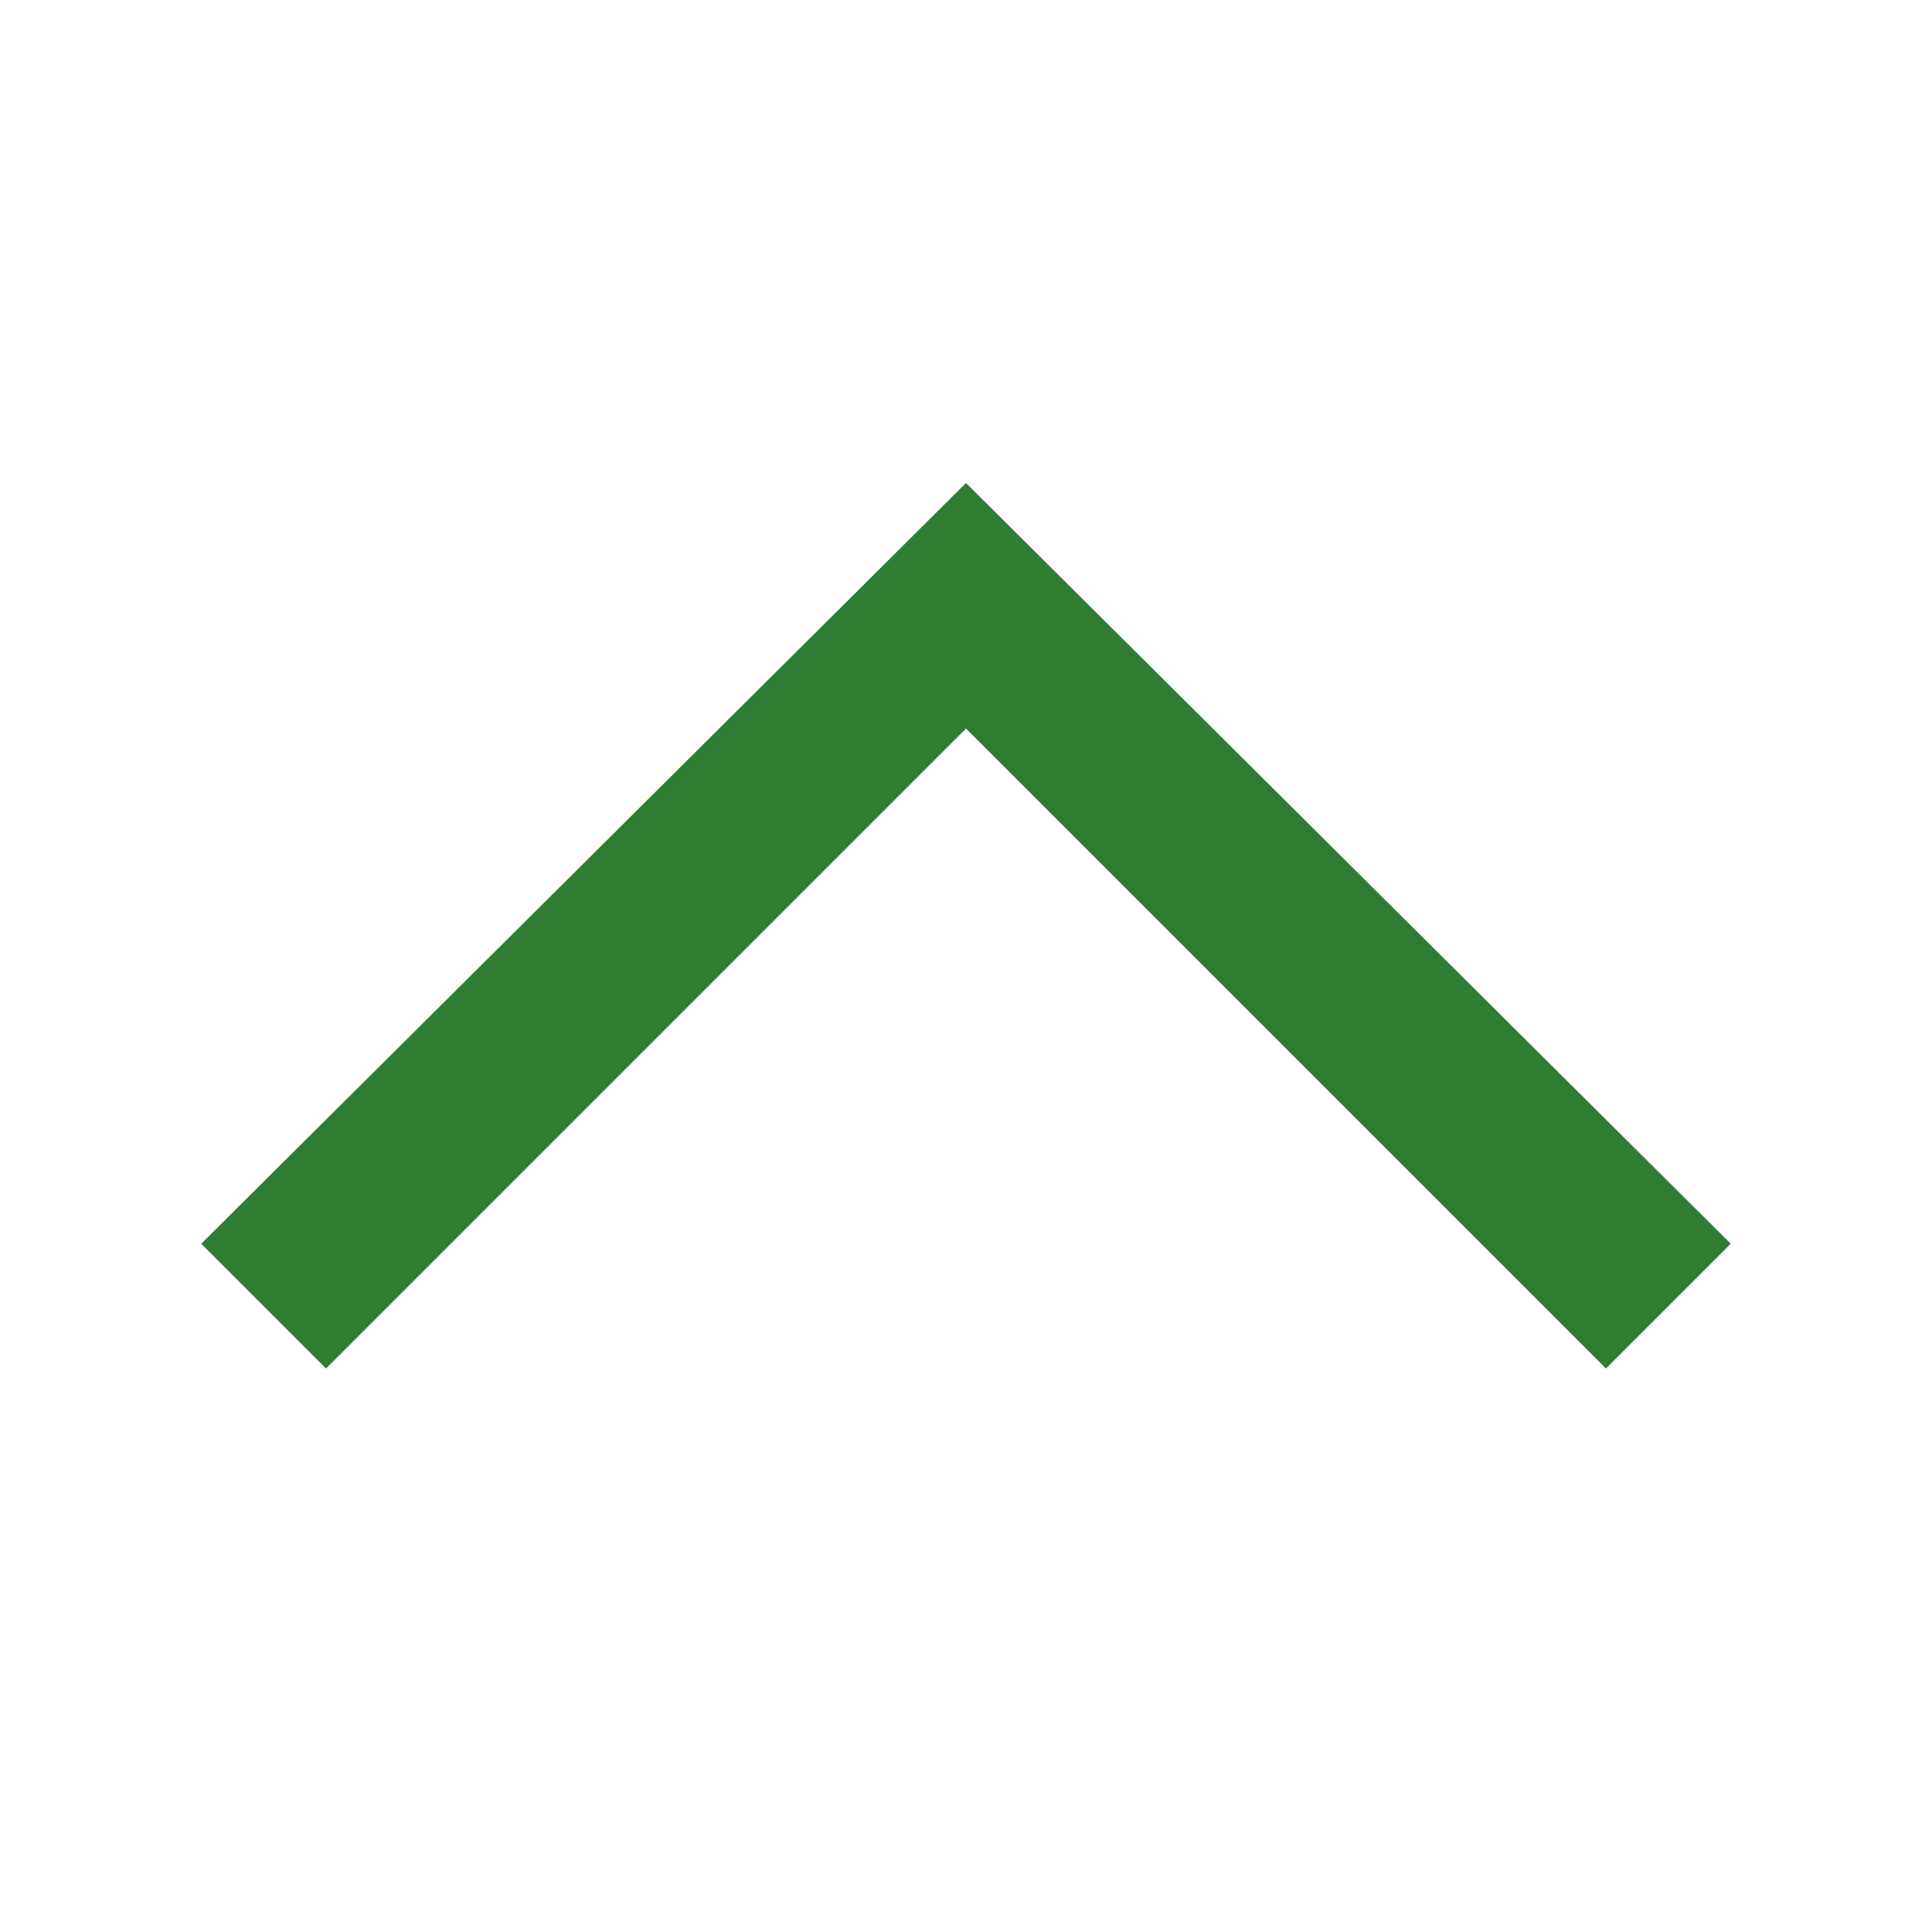
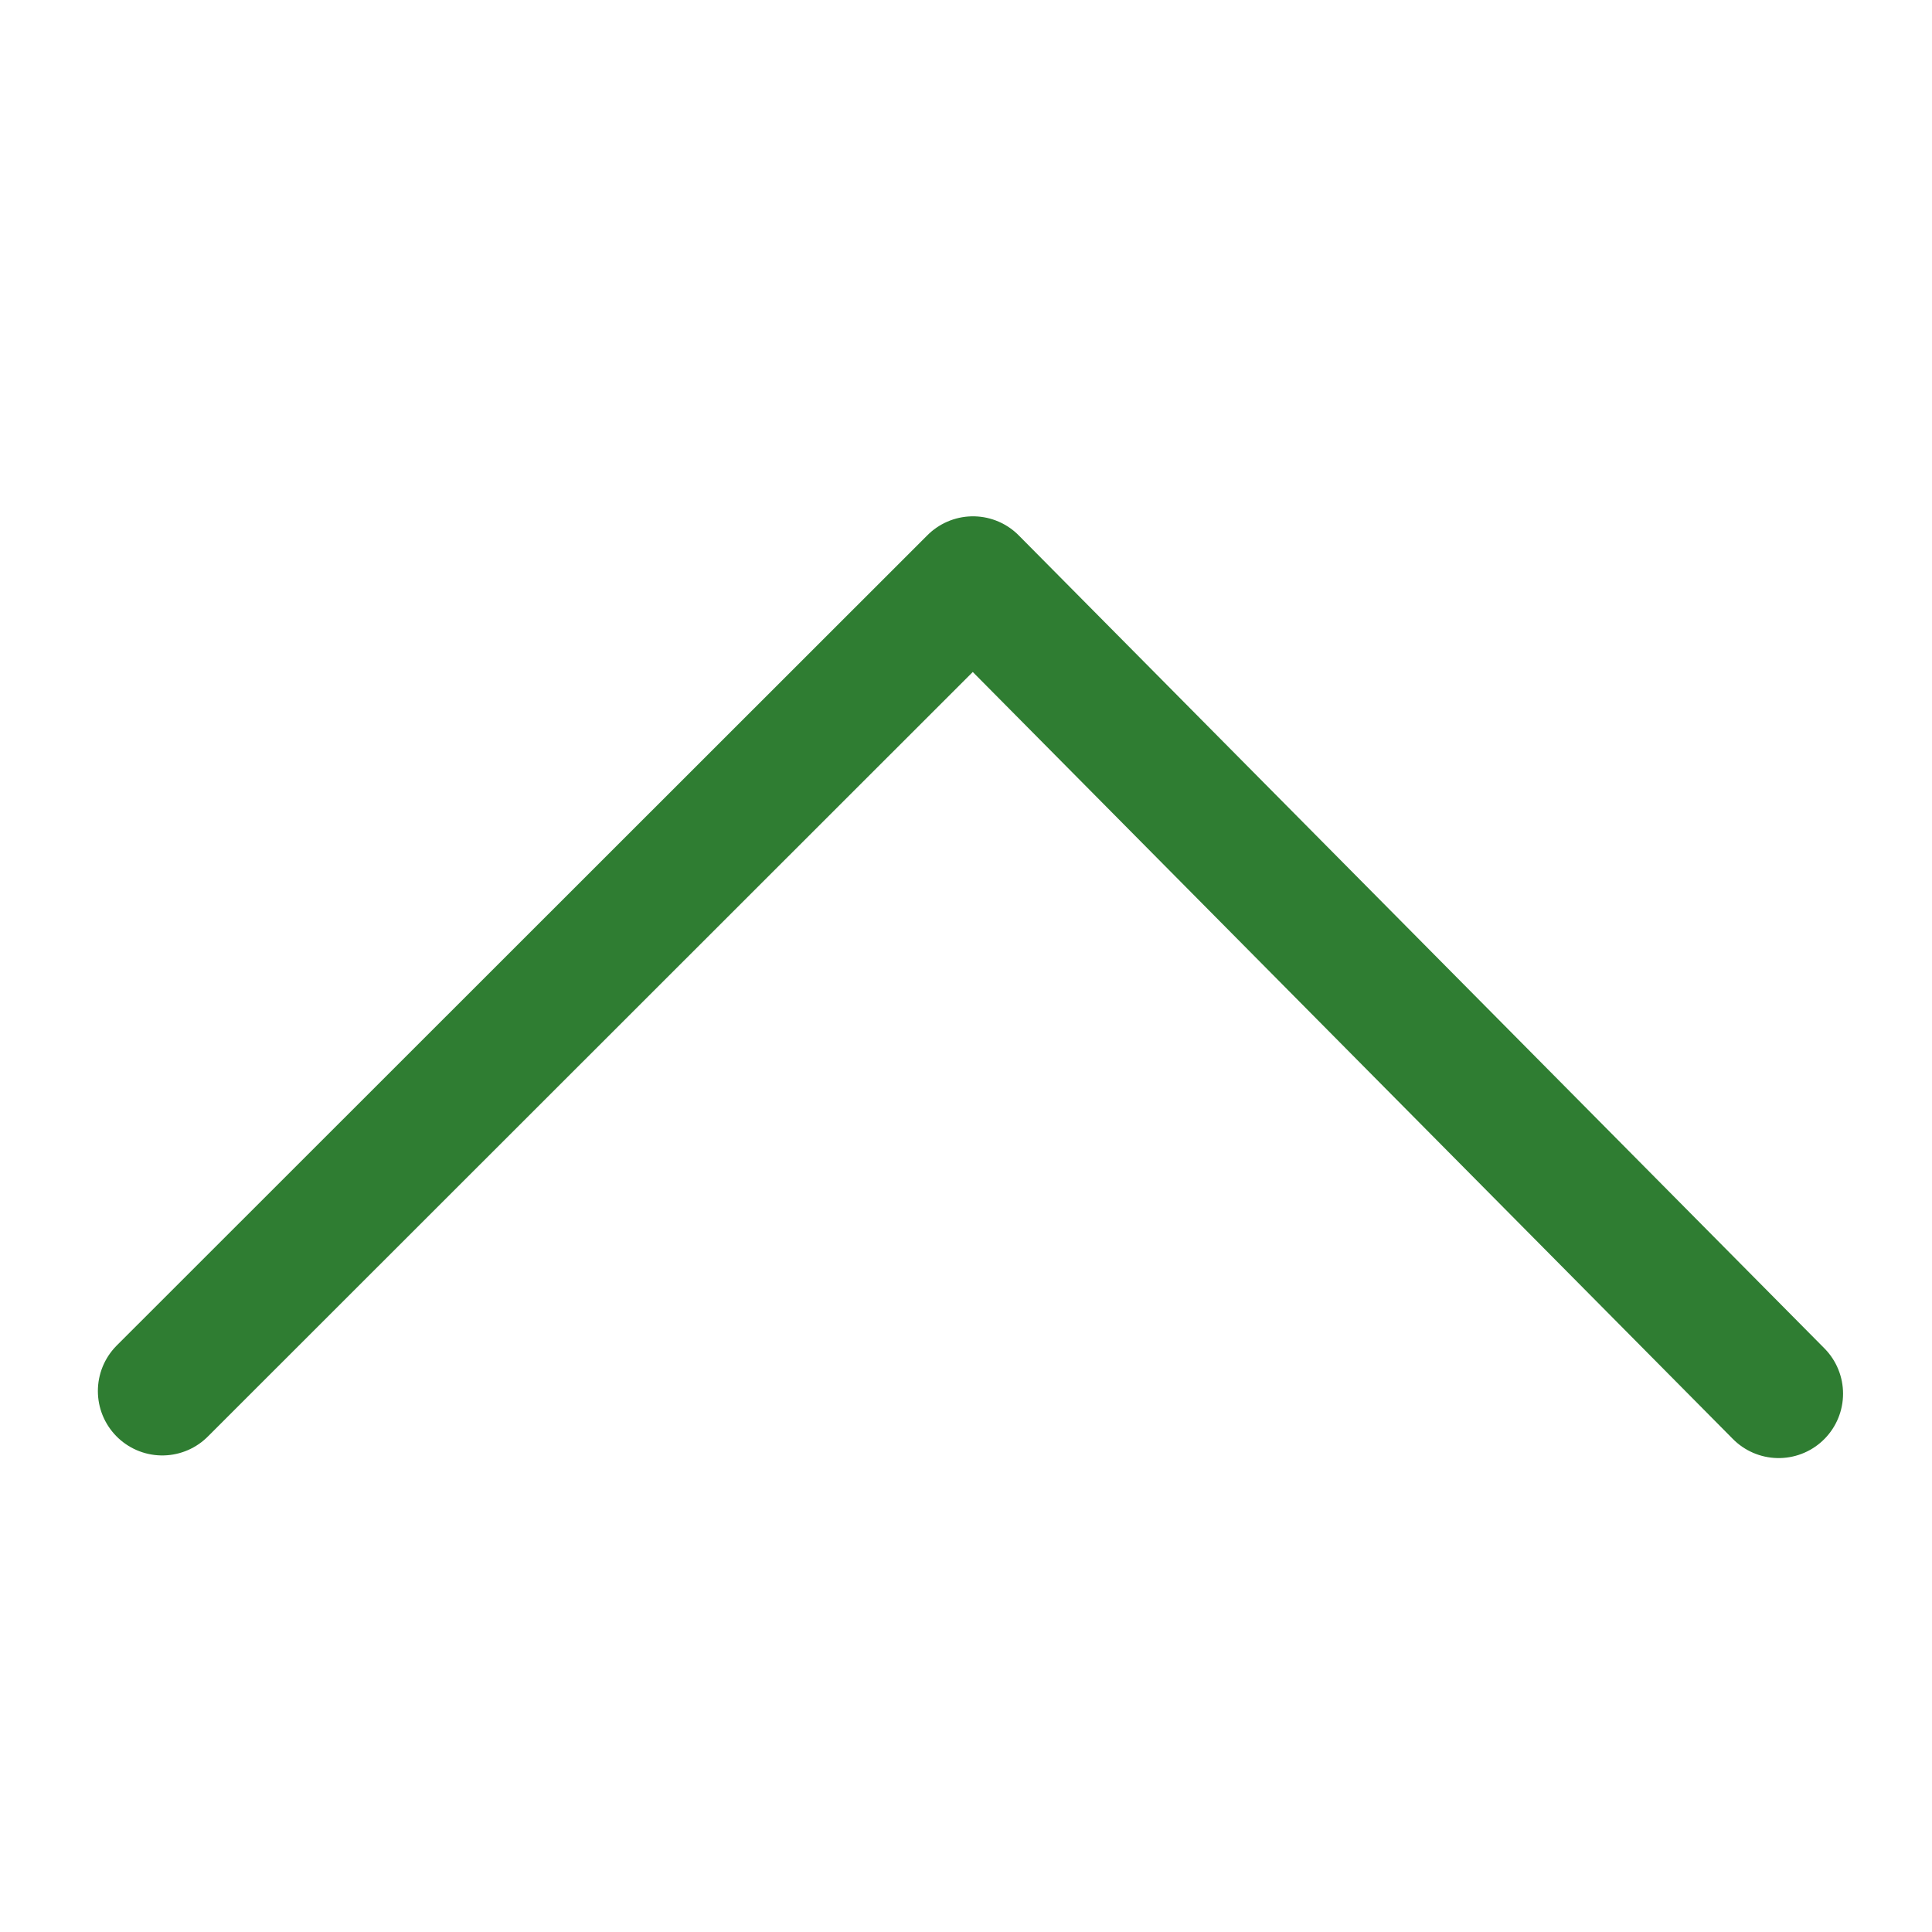
- <svg xmlns="http://www.w3.org/2000/svg" width="800px" height="800px" viewBox="0 0 1024 1024">
-   <path d="M106.667 659.2L172.8 725.333 512 386.133 851.2 725.333l66.133-66.133L512 256z" fill="#2F7D32" />
+ <svg xmlns="http://www.w3.org/2000/svg" width="36" height="36" viewBox="0 0 9.525 9.525" version="1.1" id="svg1">
+   <defs id="defs1" />
+   <g id="layer1">
+     <path style="fill:none;stroke:#2f7d32;stroke-width:0.635;stroke-linecap:round;stroke-linejoin:round;stroke-miterlimit:10;stroke-dasharray:none" d="M 8.769,6.871 4.797,2.863 0.8,6.858" id="path1" />
+   </g>
</svg>
